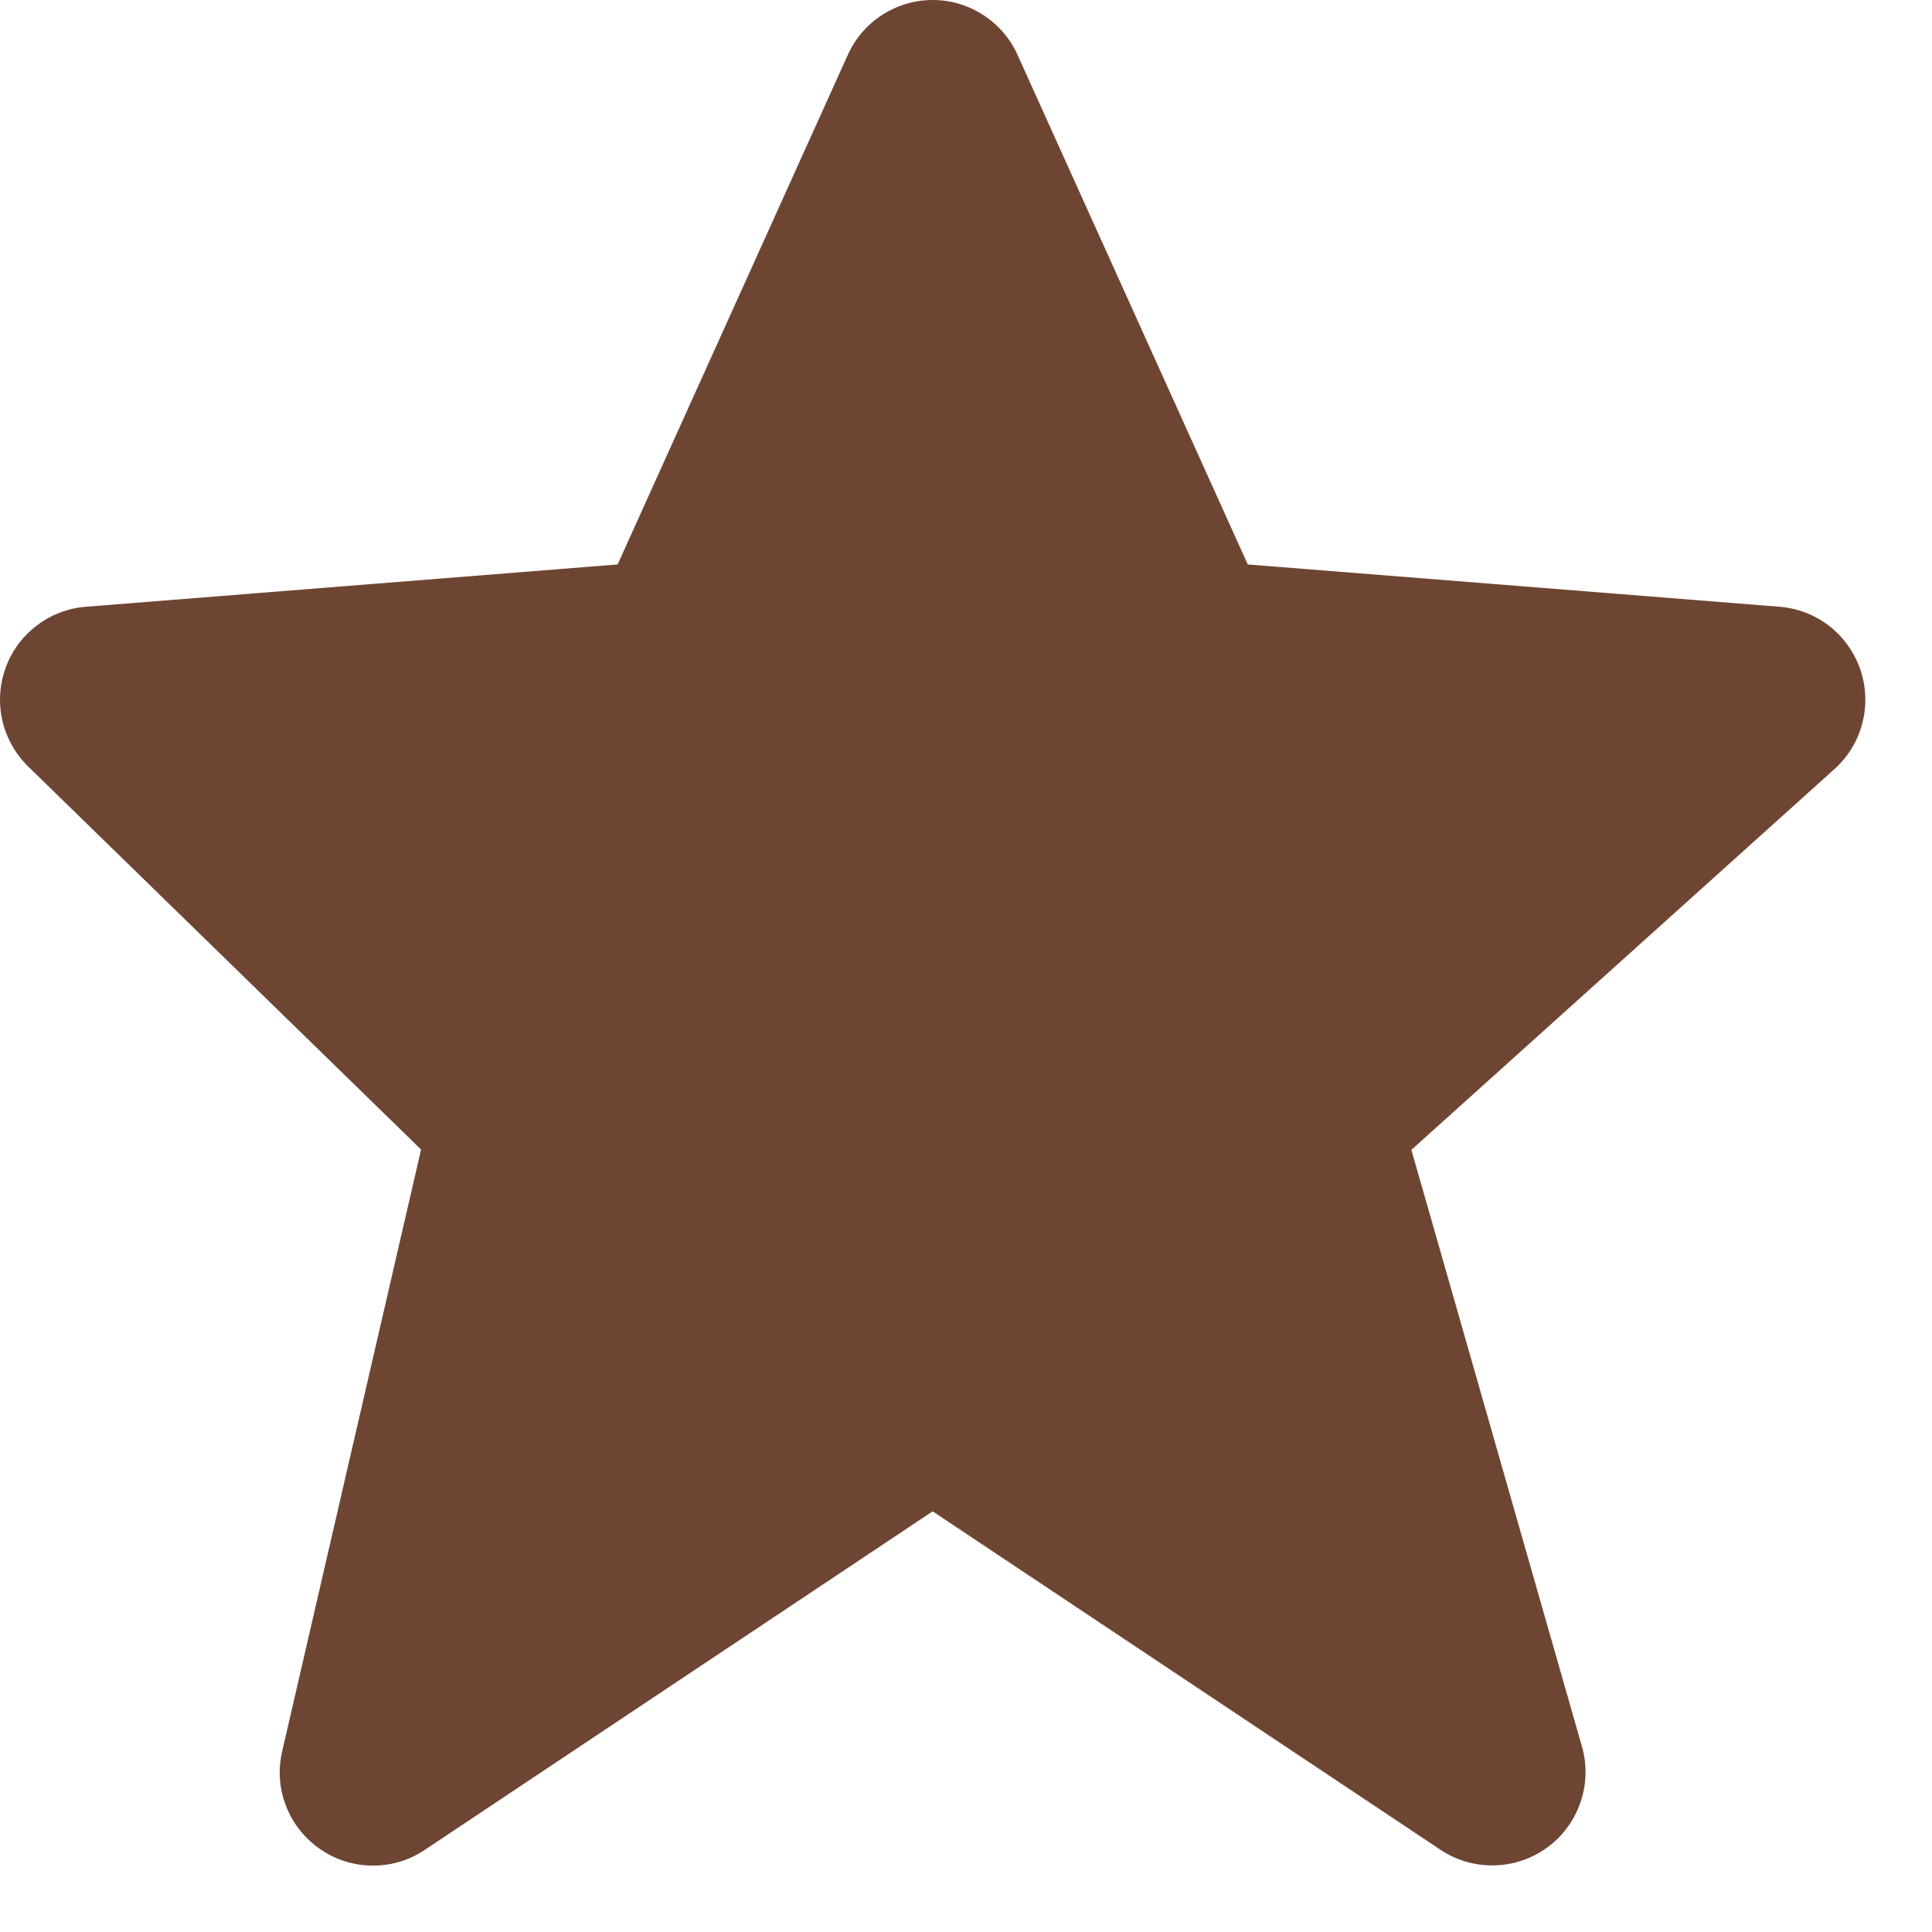
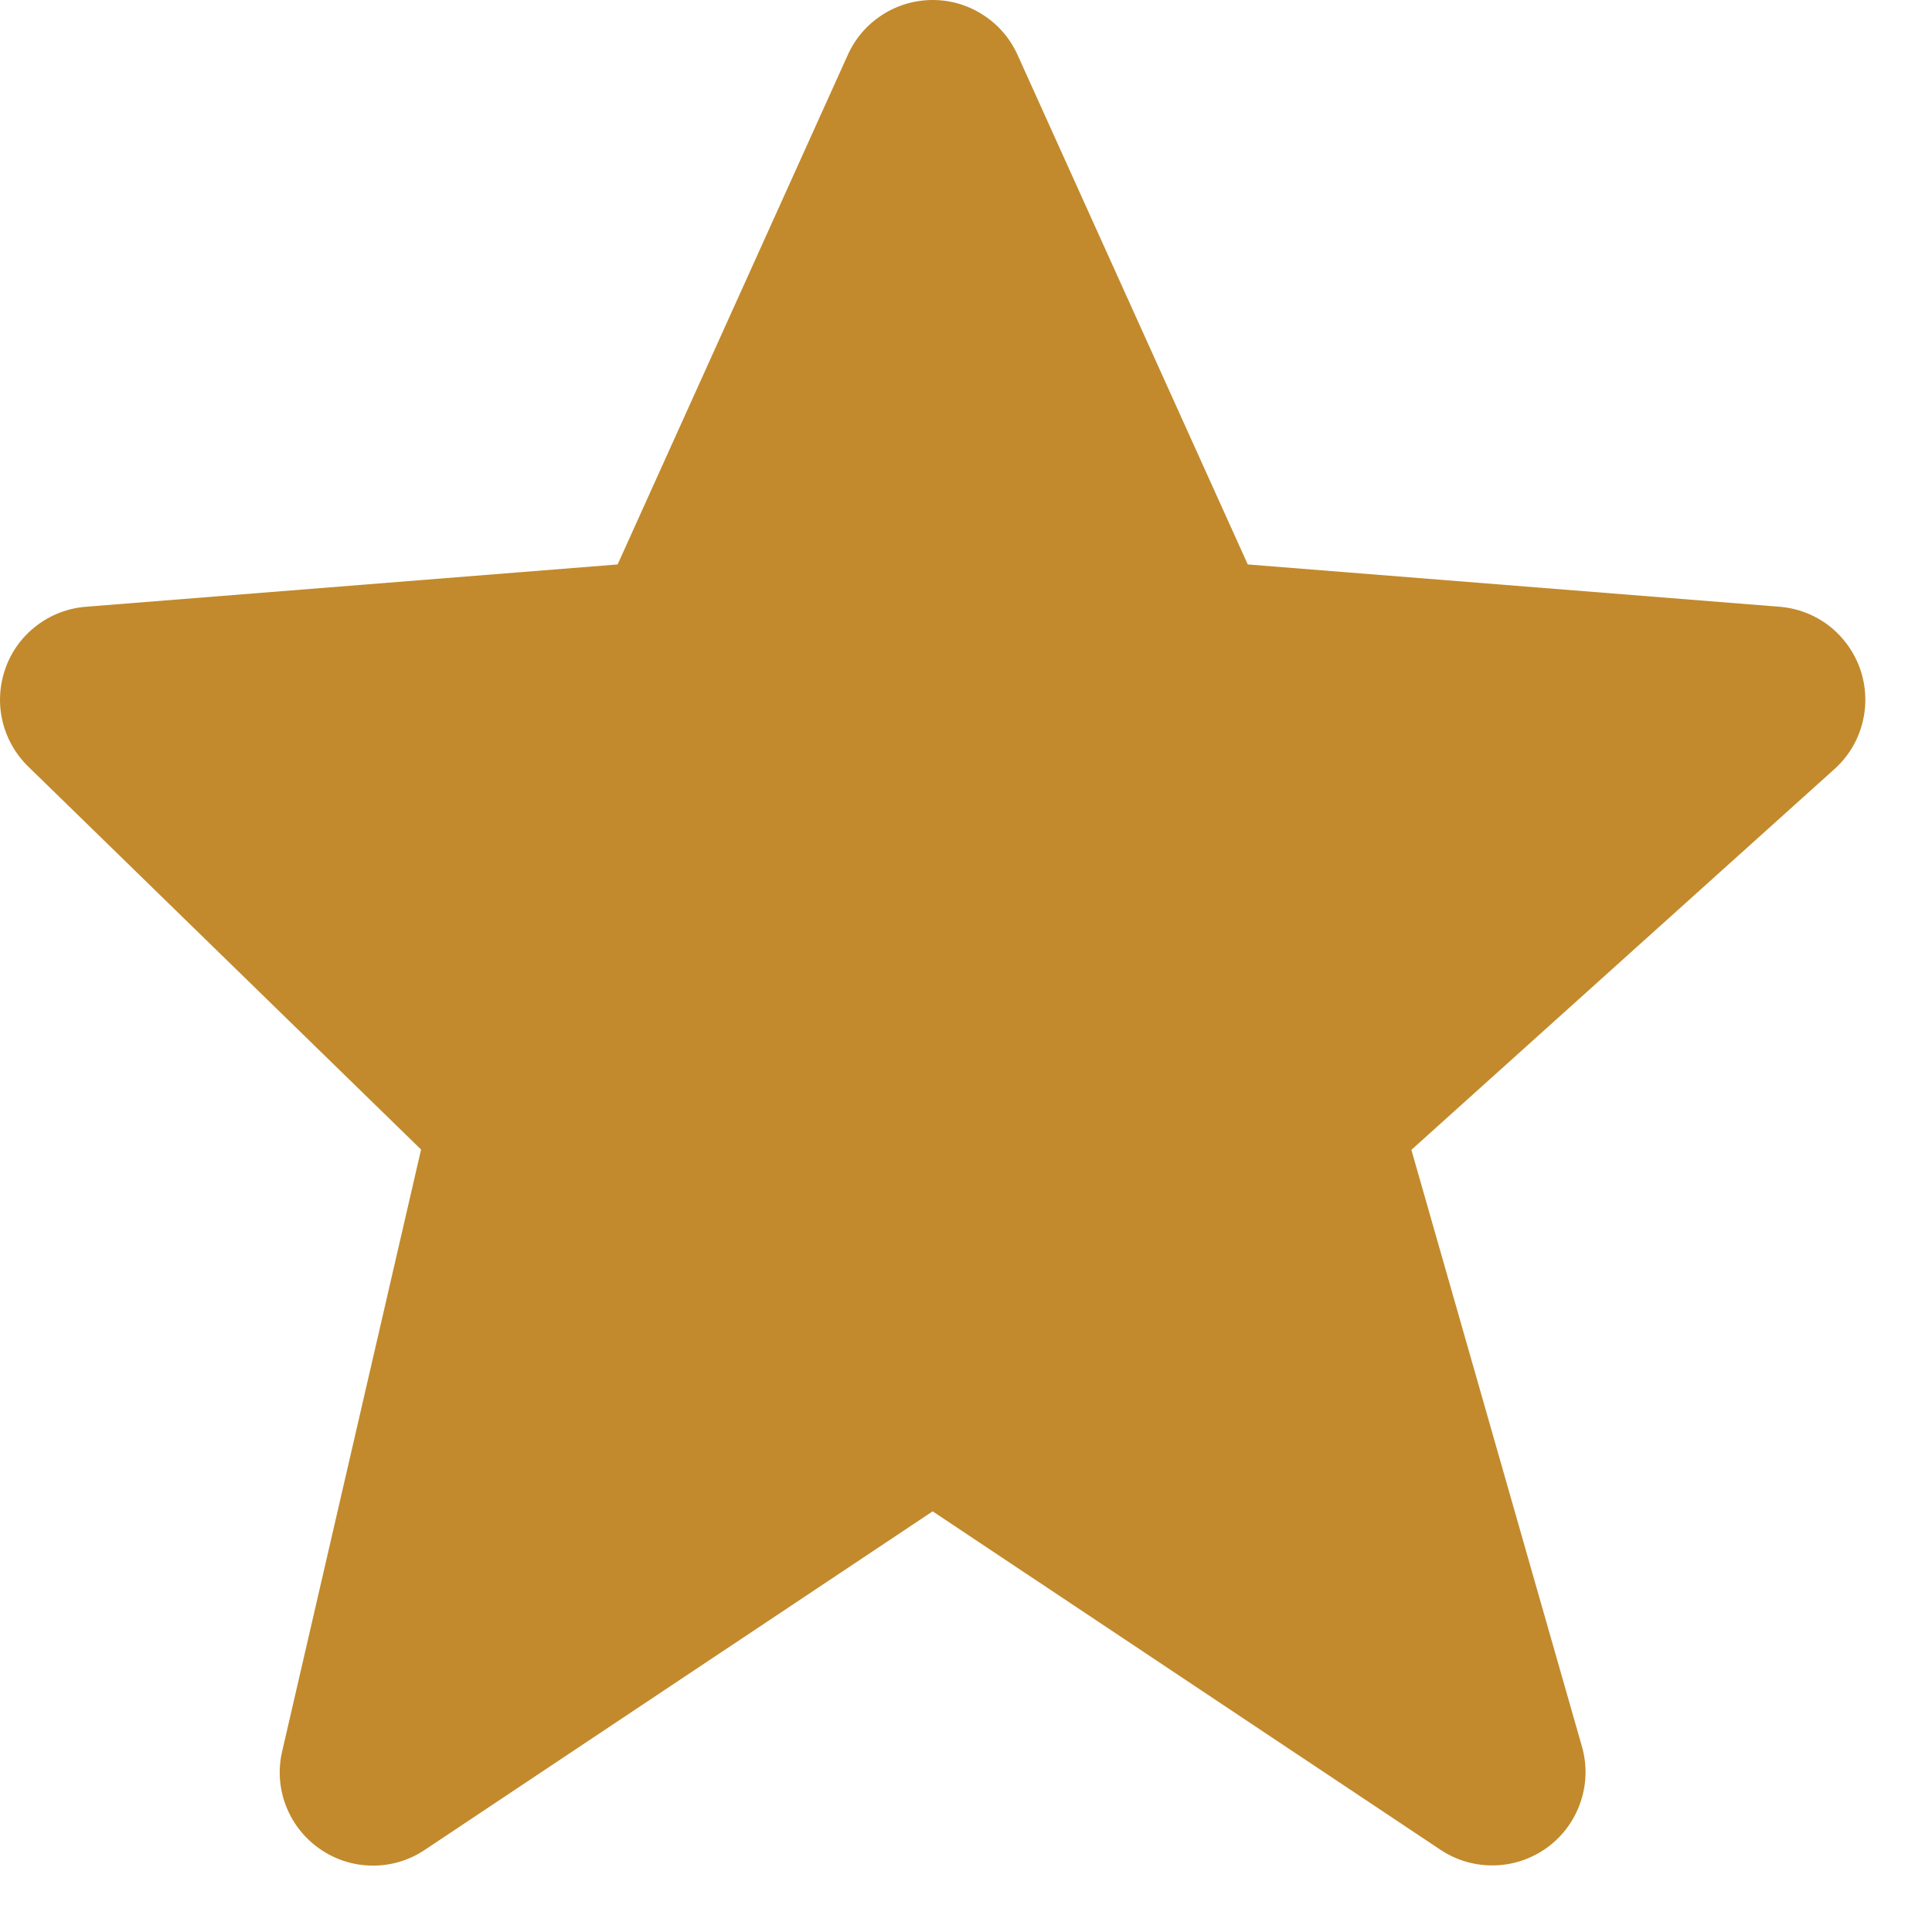
<svg xmlns="http://www.w3.org/2000/svg" width="19" height="19" viewBox="0 0 19 19" fill="none">
-   <path d="M18.296 6.587C18.238 6.417 18.132 6.268 17.991 6.157C17.849 6.047 17.679 5.981 17.5 5.967L12.271 5.551L10.008 0.542C9.936 0.381 9.819 0.244 9.67 0.148C9.522 0.051 9.349 9.71158e-05 9.173 1.37932e-07C8.996 -9.684e-05 8.823 0.051 8.675 0.147C8.526 0.243 8.409 0.38 8.337 0.541L6.074 5.551L0.845 5.967C0.669 5.981 0.501 6.045 0.361 6.152C0.221 6.258 0.114 6.403 0.055 6.569C-0.005 6.735 -0.016 6.914 0.023 7.086C0.063 7.258 0.151 7.415 0.277 7.538L4.141 11.305L2.775 17.223C2.733 17.402 2.746 17.59 2.813 17.761C2.879 17.932 2.996 18.08 3.147 18.184C3.298 18.289 3.477 18.346 3.661 18.347C3.845 18.349 4.025 18.295 4.178 18.192L9.172 14.863L14.167 18.192C14.323 18.296 14.507 18.349 14.695 18.345C14.882 18.341 15.064 18.28 15.216 18.169C15.367 18.059 15.481 17.905 15.542 17.727C15.604 17.55 15.609 17.358 15.558 17.178L13.88 11.308L18.041 7.563C18.314 7.318 18.413 6.934 18.296 6.587Z" fill="#6e4533" />
+   <path d="M18.296 6.587C18.238 6.417 18.132 6.268 17.991 6.157C17.849 6.047 17.679 5.981 17.5 5.967L12.271 5.551L10.008 0.542C9.936 0.381 9.819 0.244 9.67 0.148C9.522 0.051 9.349 9.71158e-05 9.173 1.37932e-07C8.996 -9.684e-05 8.823 0.051 8.675 0.147C8.526 0.243 8.409 0.38 8.337 0.541L6.074 5.551L0.845 5.967C0.669 5.981 0.501 6.045 0.361 6.152C0.221 6.258 0.114 6.403 0.055 6.569C-0.005 6.735 -0.016 6.914 0.023 7.086C0.063 7.258 0.151 7.415 0.277 7.538L4.141 11.305L2.775 17.223C2.733 17.402 2.746 17.59 2.813 17.761C2.879 17.932 2.996 18.08 3.147 18.184C3.298 18.289 3.477 18.346 3.661 18.347C3.845 18.349 4.025 18.295 4.178 18.192L9.172 14.863L14.167 18.192C14.323 18.296 14.507 18.349 14.695 18.345C14.882 18.341 15.064 18.28 15.216 18.169C15.367 18.059 15.481 17.905 15.542 17.727C15.604 17.55 15.609 17.358 15.558 17.178L13.88 11.308L18.041 7.563C18.314 7.318 18.413 6.934 18.296 6.587Z" fill="#c28a2c" />
</svg>
